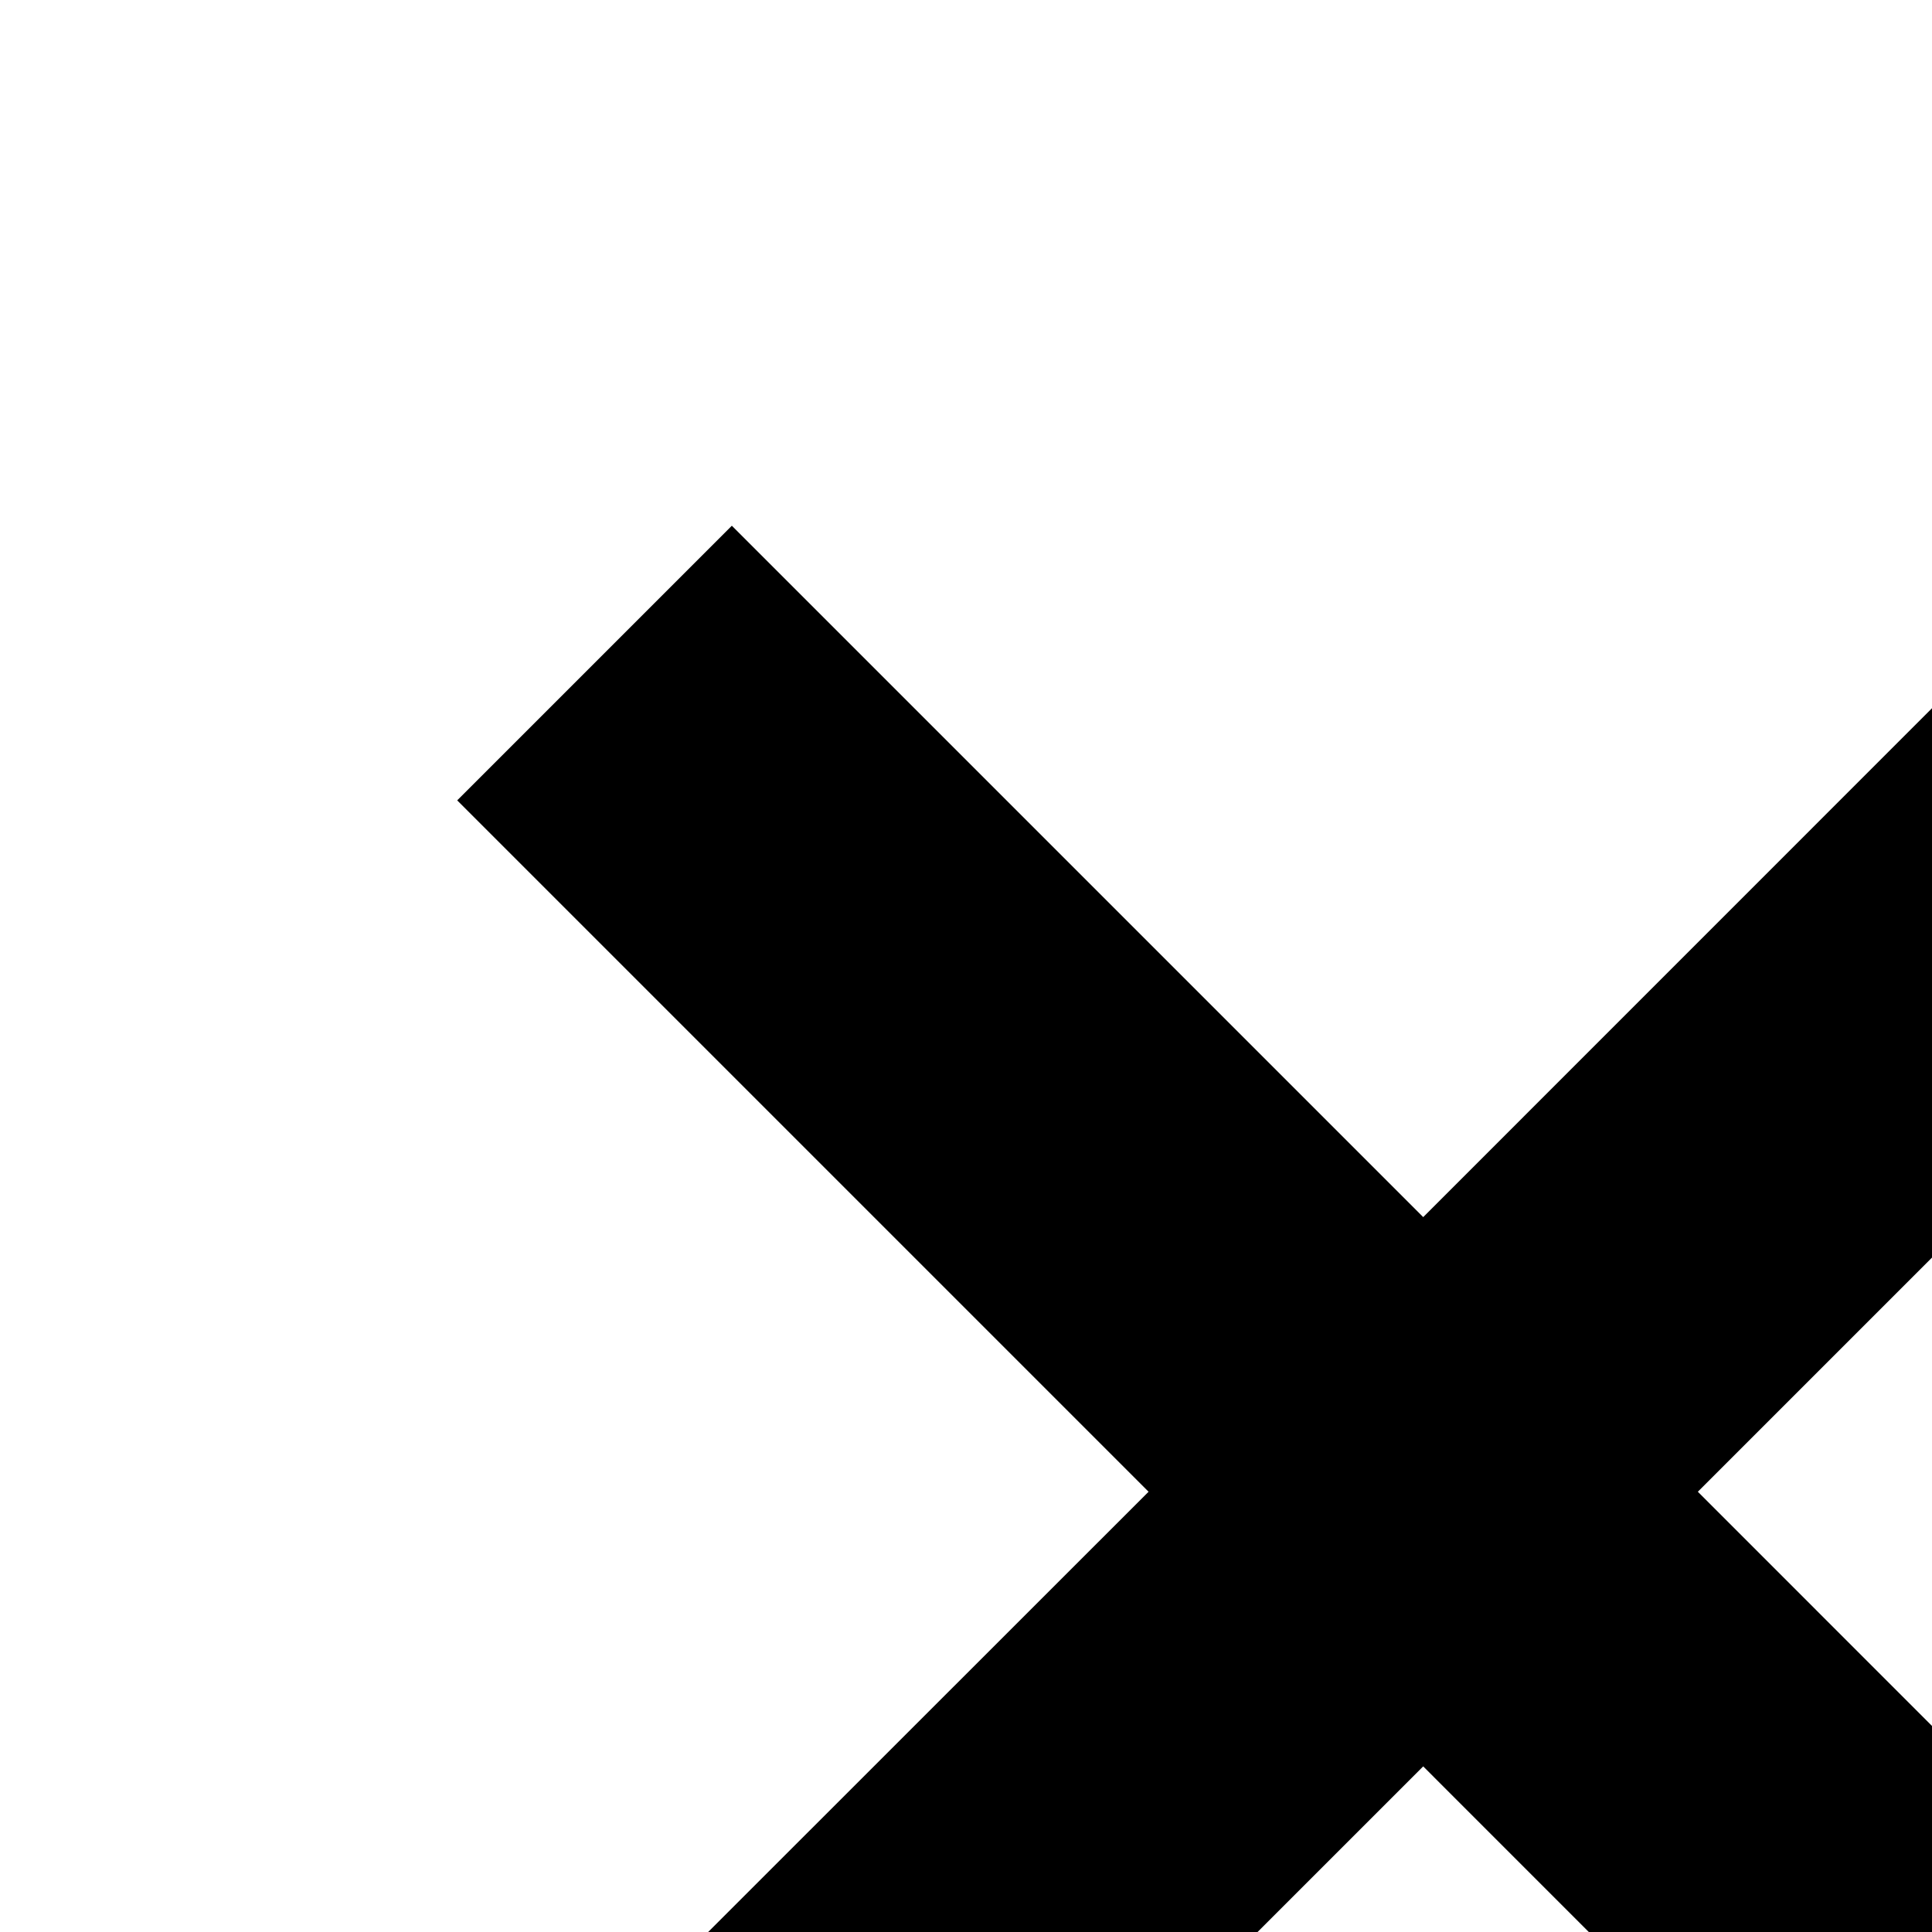
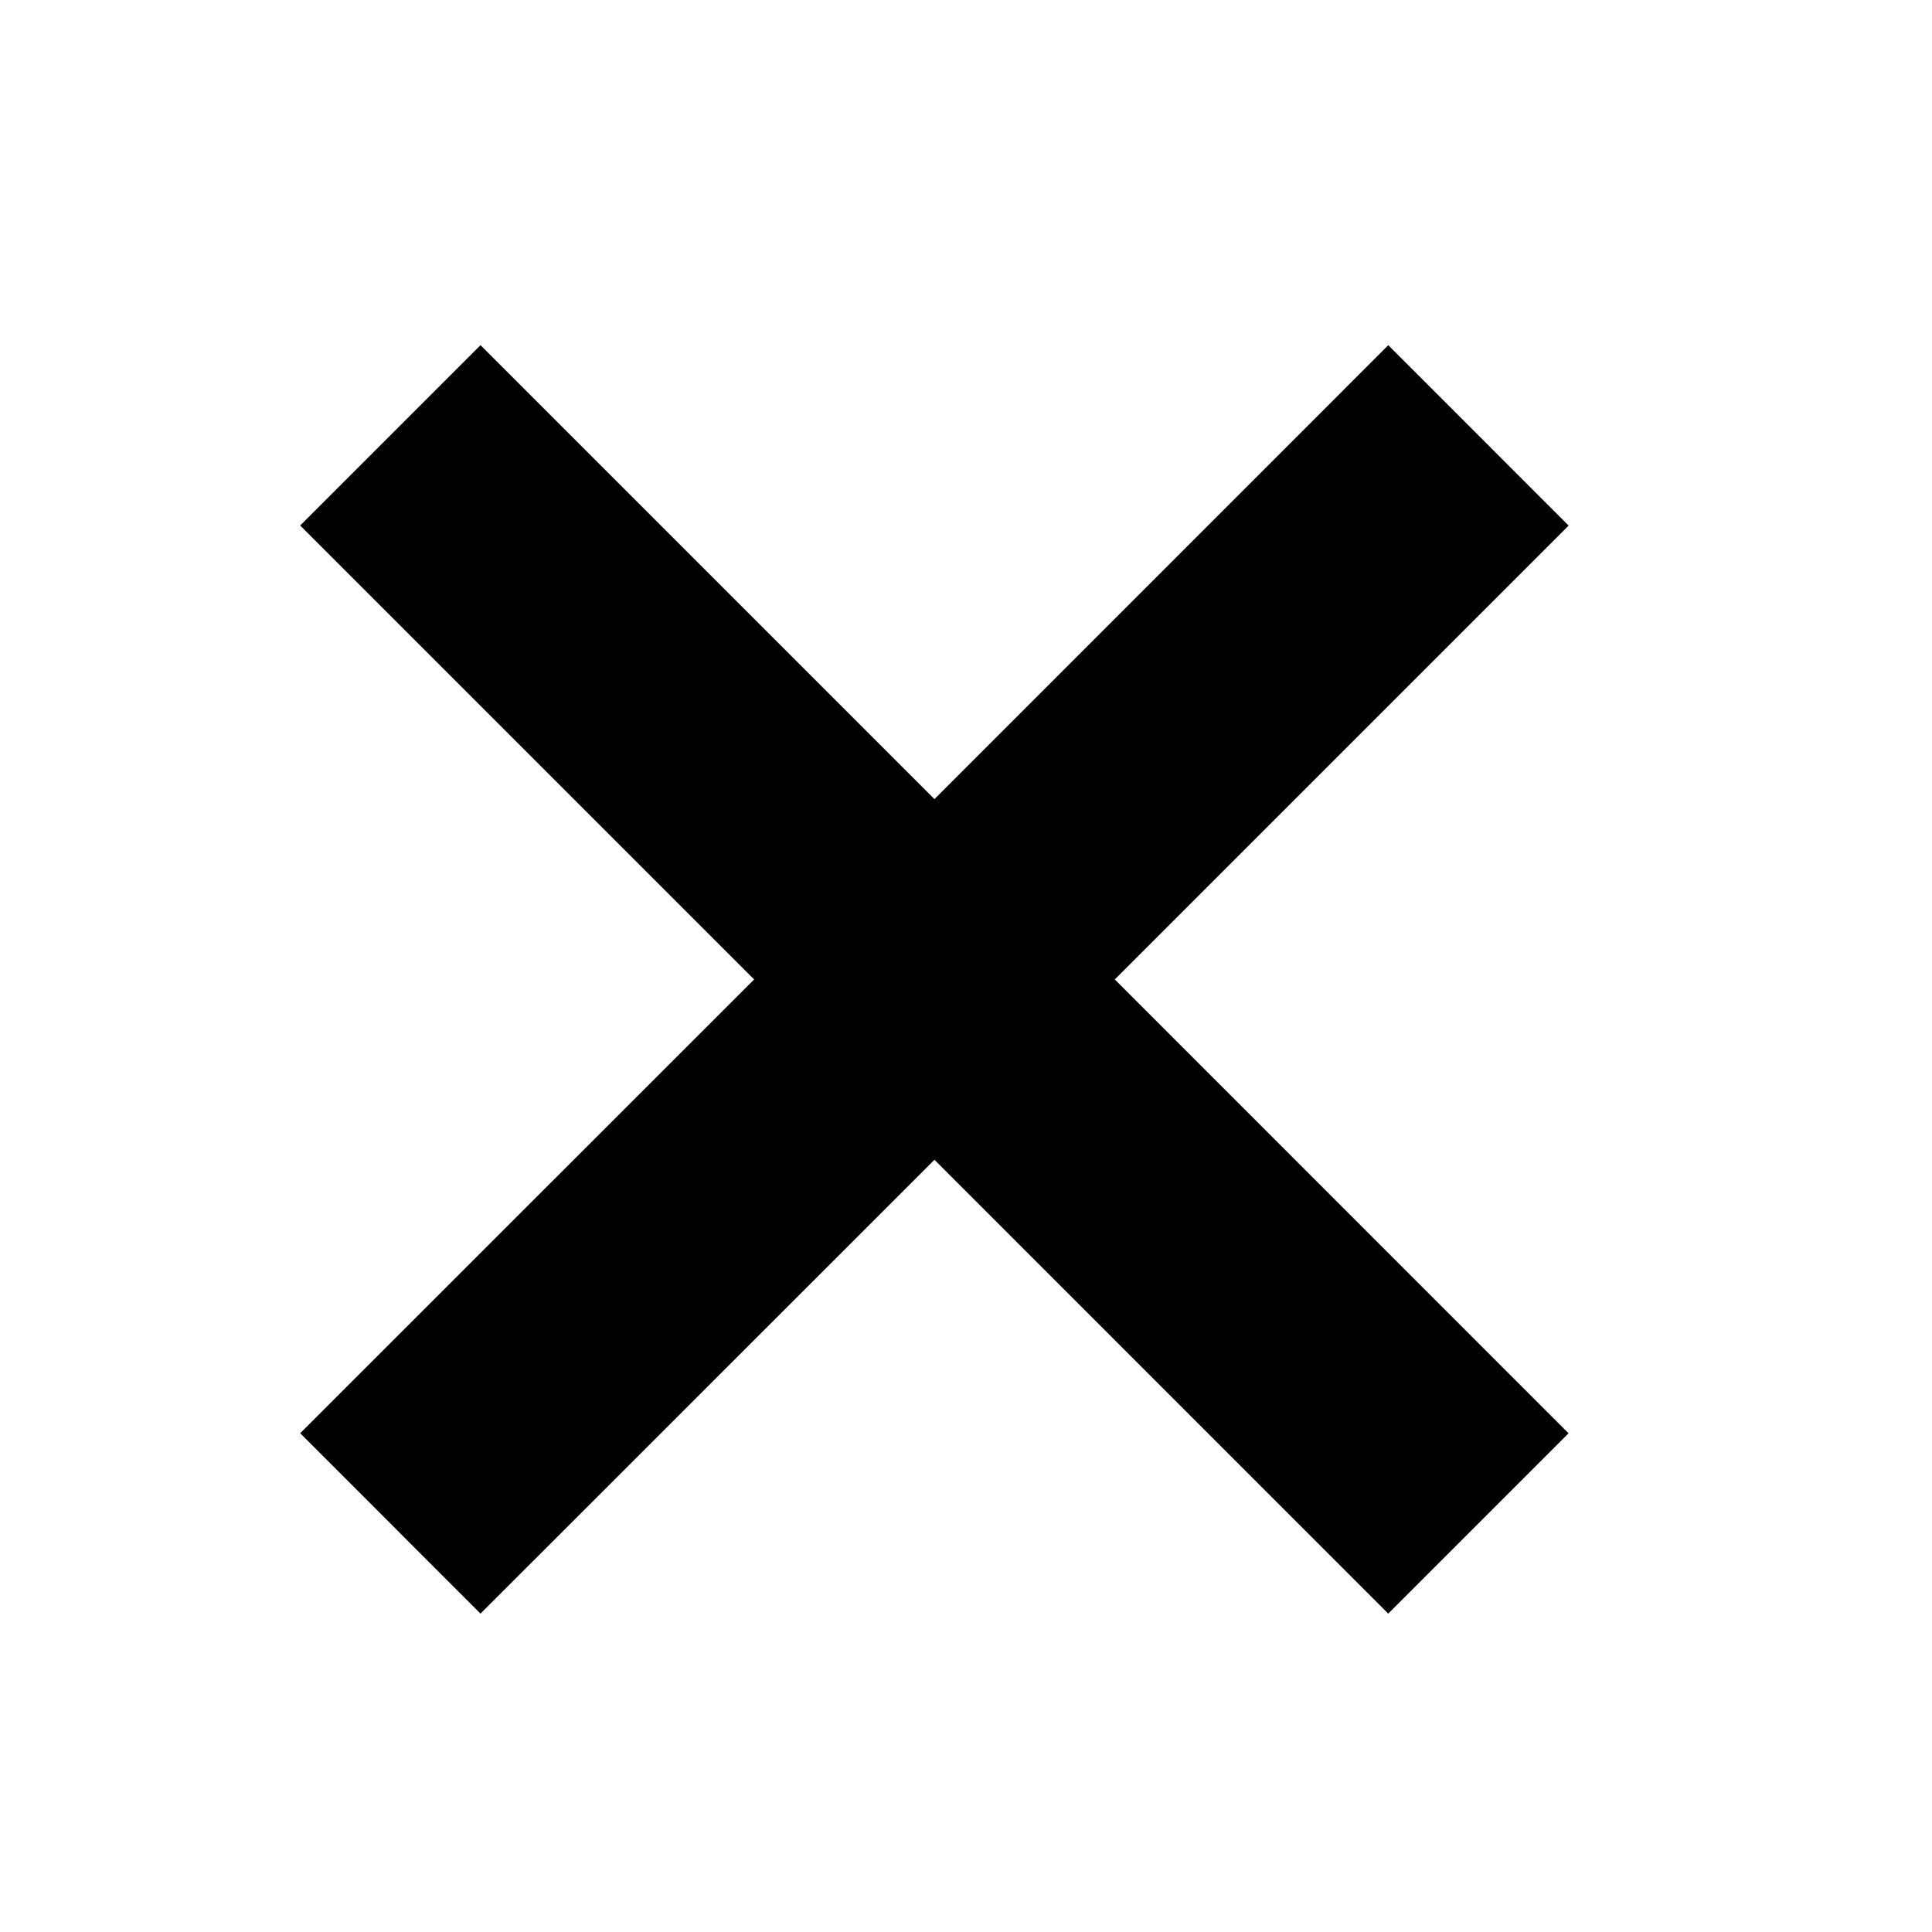
- <svg xmlns="http://www.w3.org/2000/svg" role="img" focusable="false" viewbox="0 0 24 24" fill="currentColor">
+ <svg xmlns="http://www.w3.org/2000/svg" role="img" focusable="false" width="24" height="24" viewBox="0 0 24 24" fill="currentColor">
  <path d="M11.608 14.407L17.245 20.045L19.485 17.805L13.848 12.167L19.486 6.529L17.246 4.288L11.608 9.927L5.969 4.288L3.729 6.528L9.368 12.167L3.729 17.804L5.969 20.045L11.608 14.407Z" />
</svg>
